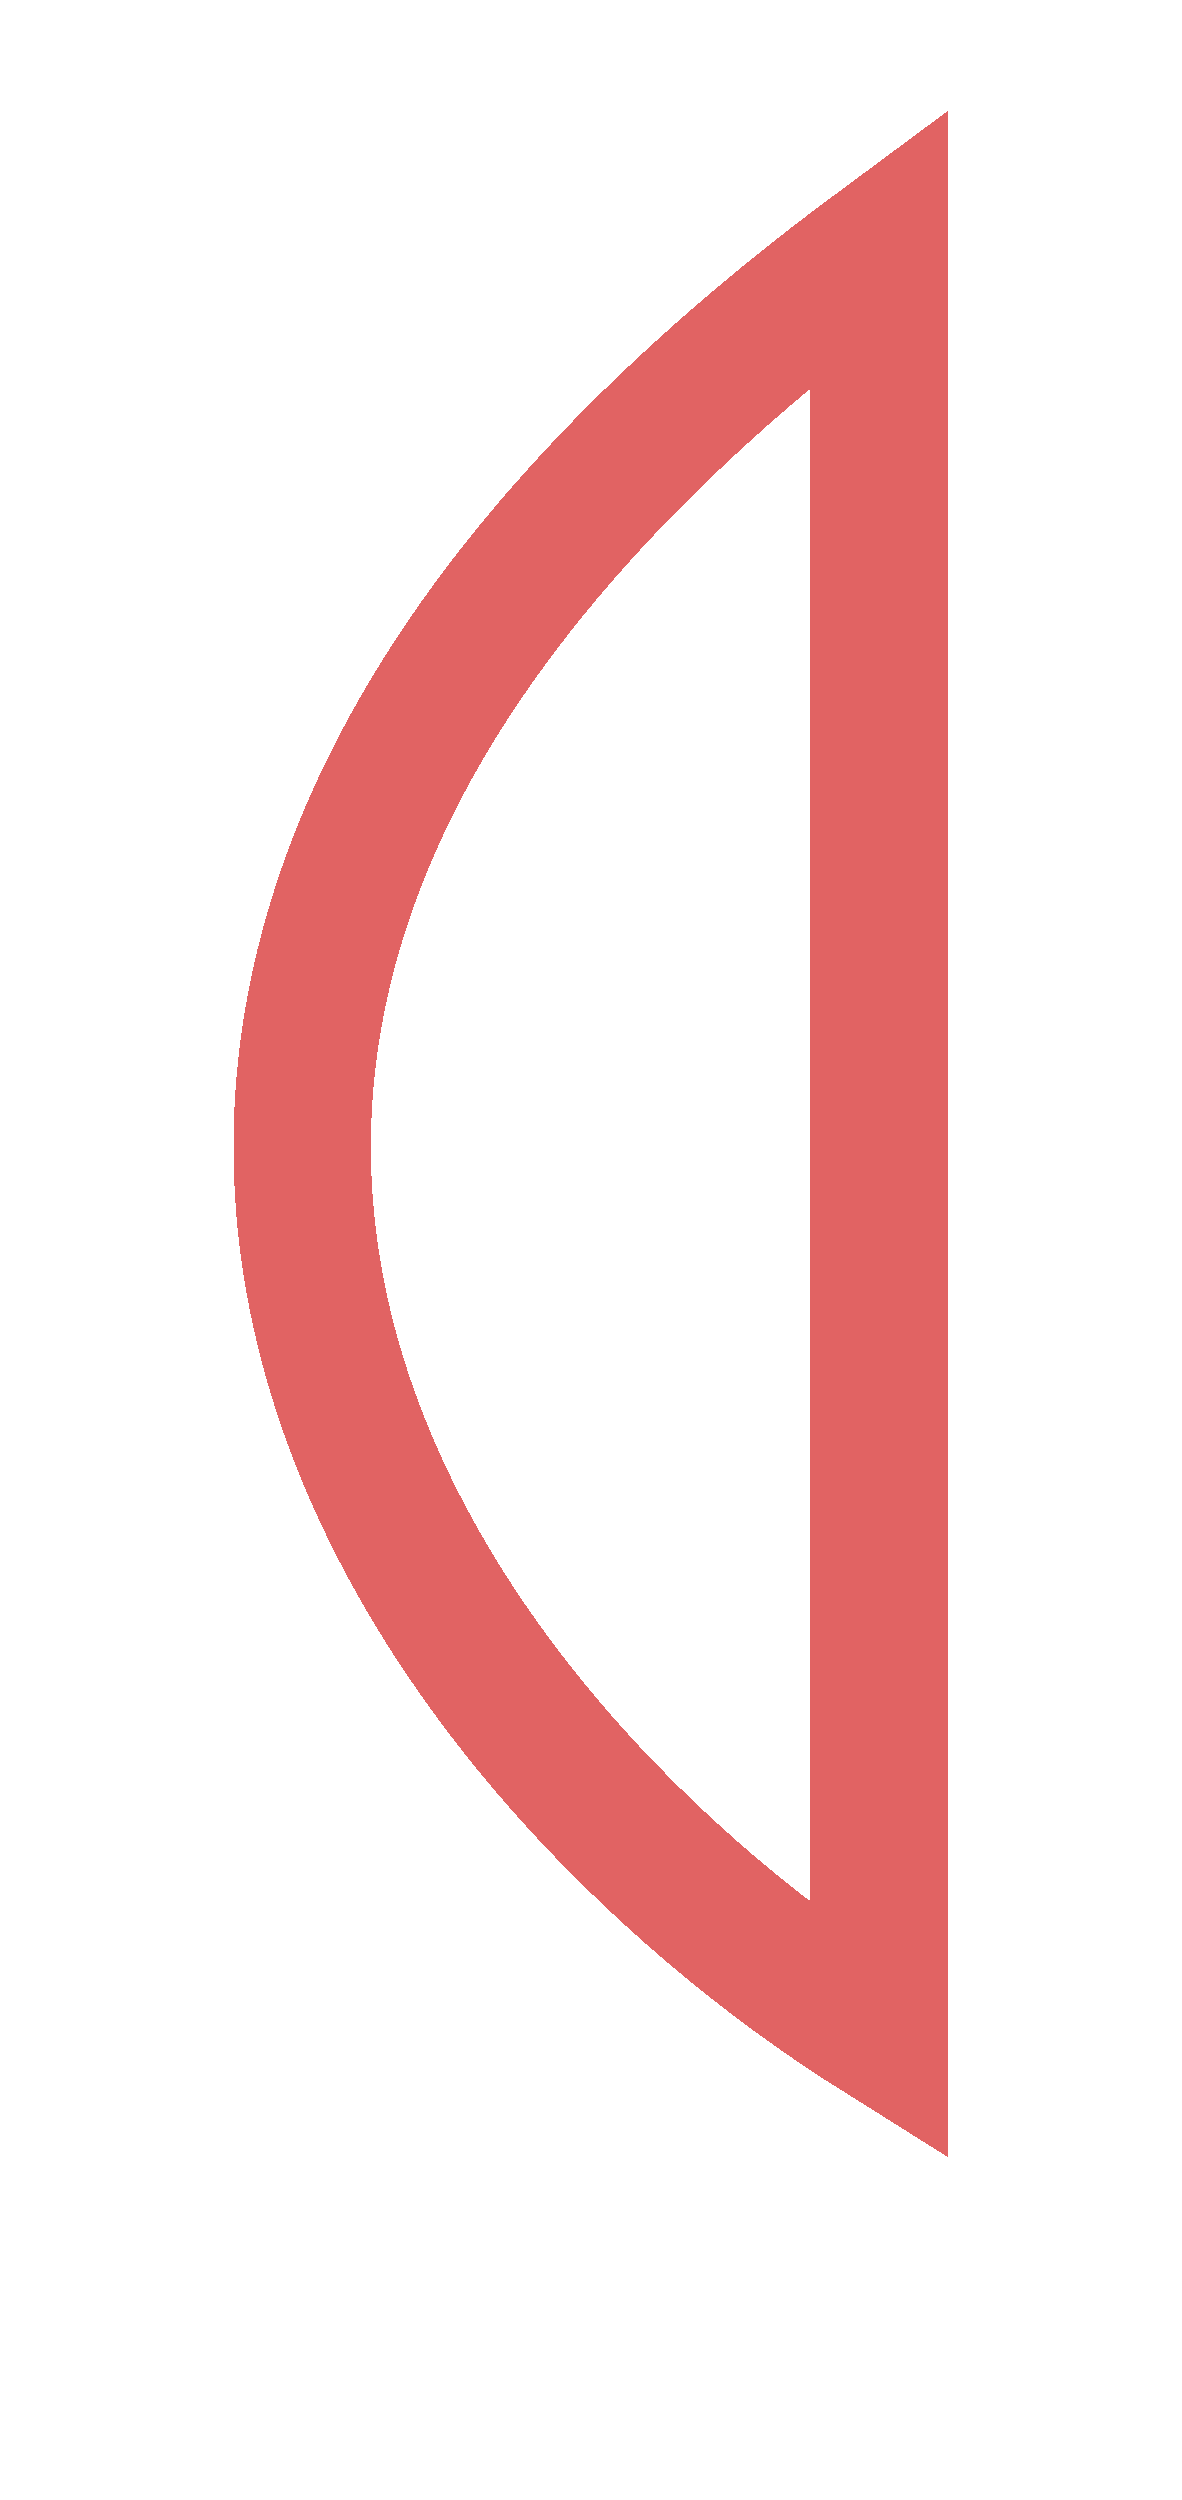
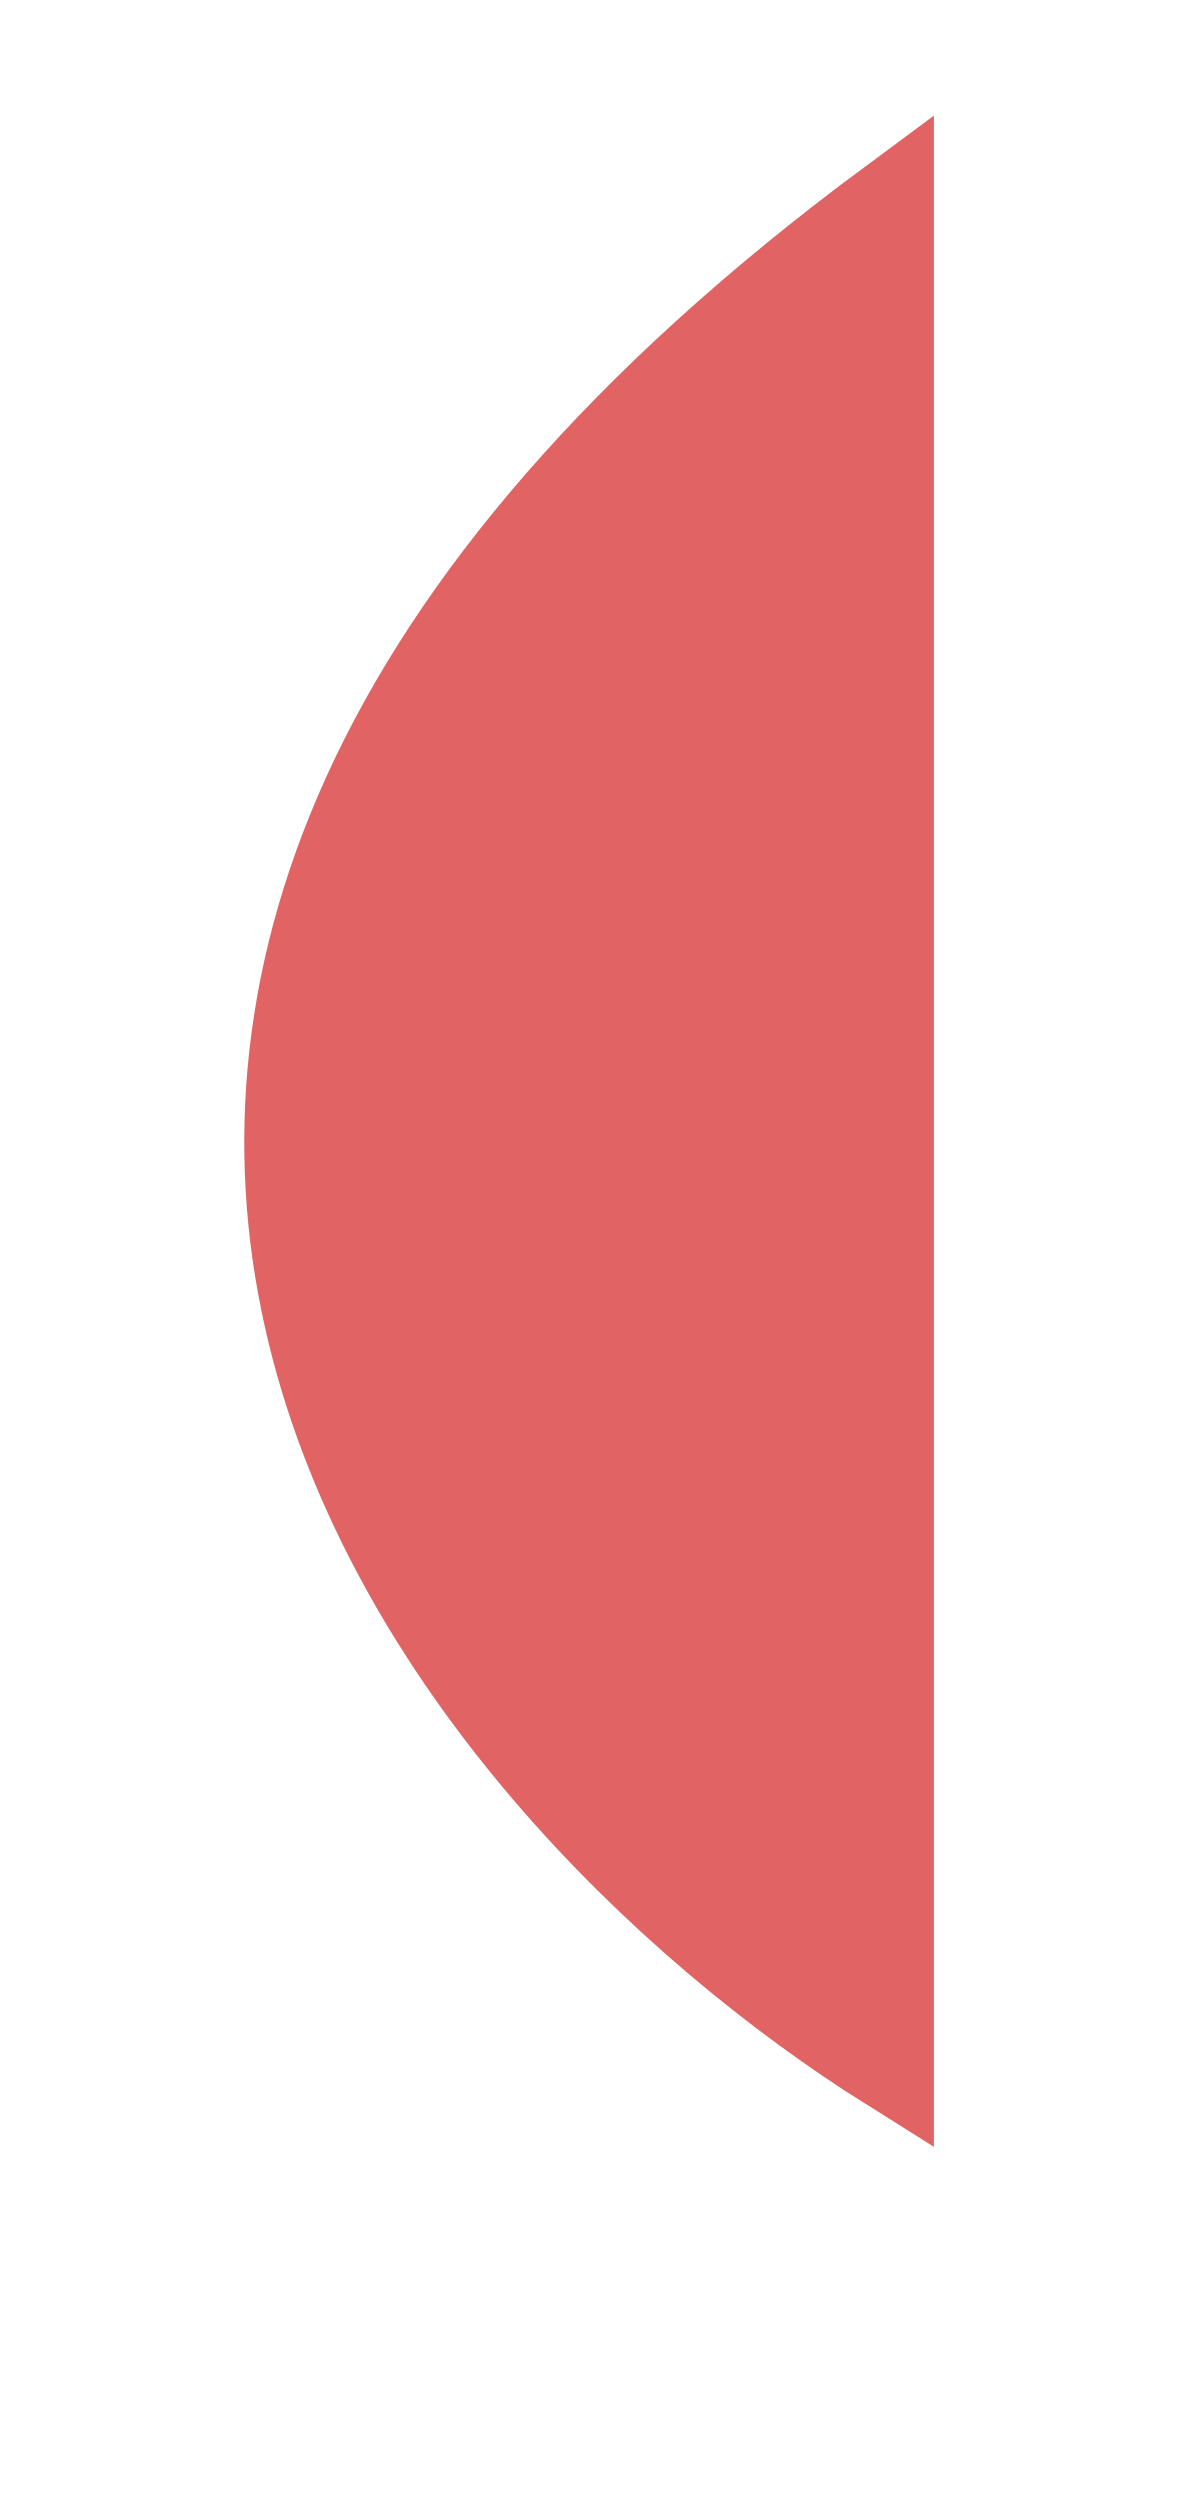
- <svg xmlns="http://www.w3.org/2000/svg" width="43" height="91" viewBox="0 0 43 91" fill="none">
+ <svg xmlns="http://www.w3.org/2000/svg" width="41" height="87" viewBox="0 0 41 87" fill="none">
  <g filter="url(#filter0_d_83_106)">
-     <path d="M32 9C-6.033 37.167 16.153 64.069 32 74V9Z" stroke="#E16363" stroke-width="5" shape-rendering="crispEdges" />
+     <path d="M31 7C-7.033 35.167 15.153 62.069 31 72V7Z" fill="#E16363" />
+     <path d="M31 7C-7.033 35.167 15.153 62.069 31 72V7Z" stroke="#E16363" stroke-width="3" />
  </g>
  <defs>
-     <filter id="filter0_d_83_106" x="0.5" y="0.038" width="42" height="90.479" filterUnits="userSpaceOnUse" color-interpolation-filters="sRGB">
+     <filter id="filter0_d_83_106" x="0.5" y="0.023" width="40" height="86.688" filterUnits="userSpaceOnUse" color-interpolation-filters="sRGB">
      <feFlood flood-opacity="0" result="BackgroundImageFix" />
      <feColorMatrix in="SourceAlpha" type="matrix" values="0 0 0 0 0 0 0 0 0 0 0 0 0 0 0 0 0 0 127 0" result="hardAlpha" />
      <feOffset dy="4" />
      <feGaussianBlur stdDeviation="4" />
      <feComposite in2="hardAlpha" operator="out" />
-       <feColorMatrix type="matrix" values="0 0 0 0 1 0 0 0 0 1 0 0 0 0 1 0 0 0 0.25 0" />
+       <feColorMatrix type="matrix" values="0 0 0 0 1 0 0 0 0 1 0 0 0 0 1 0 0 0 1 0" />
      <feBlend mode="normal" in2="BackgroundImageFix" result="effect1_dropShadow_83_106" />
      <feBlend mode="normal" in="SourceGraphic" in2="effect1_dropShadow_83_106" result="shape" />
    </filter>
  </defs>
</svg>
